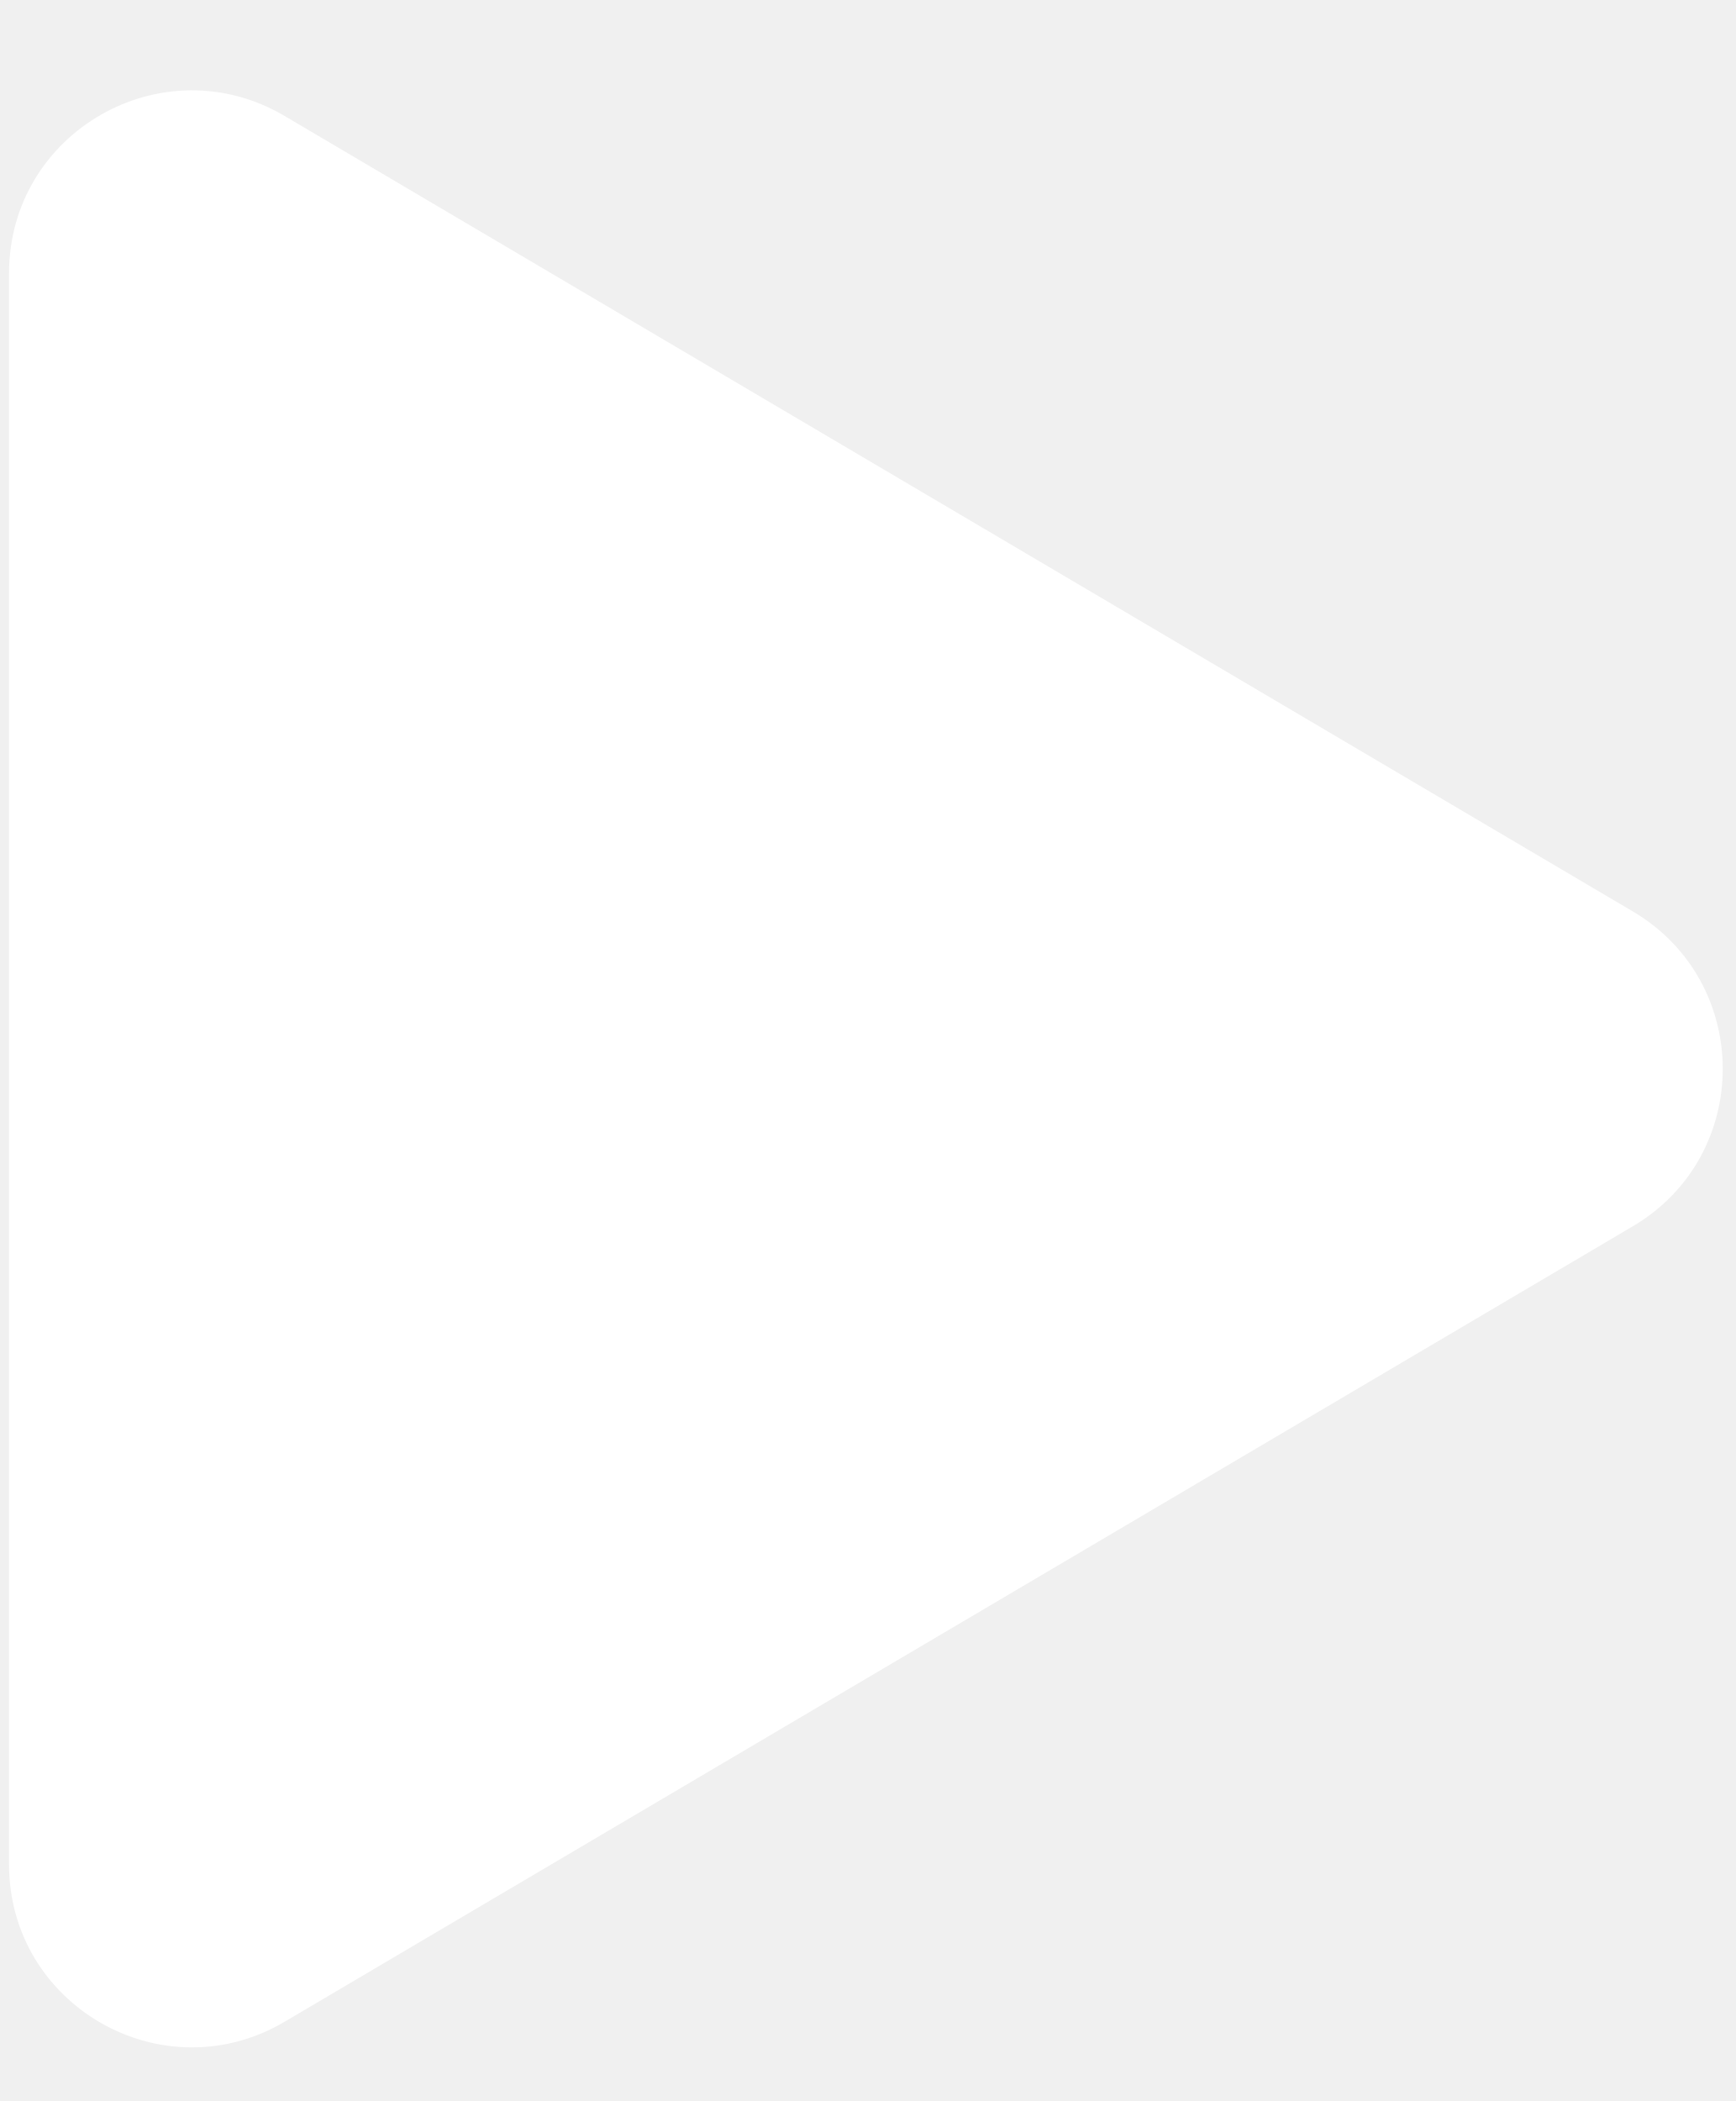
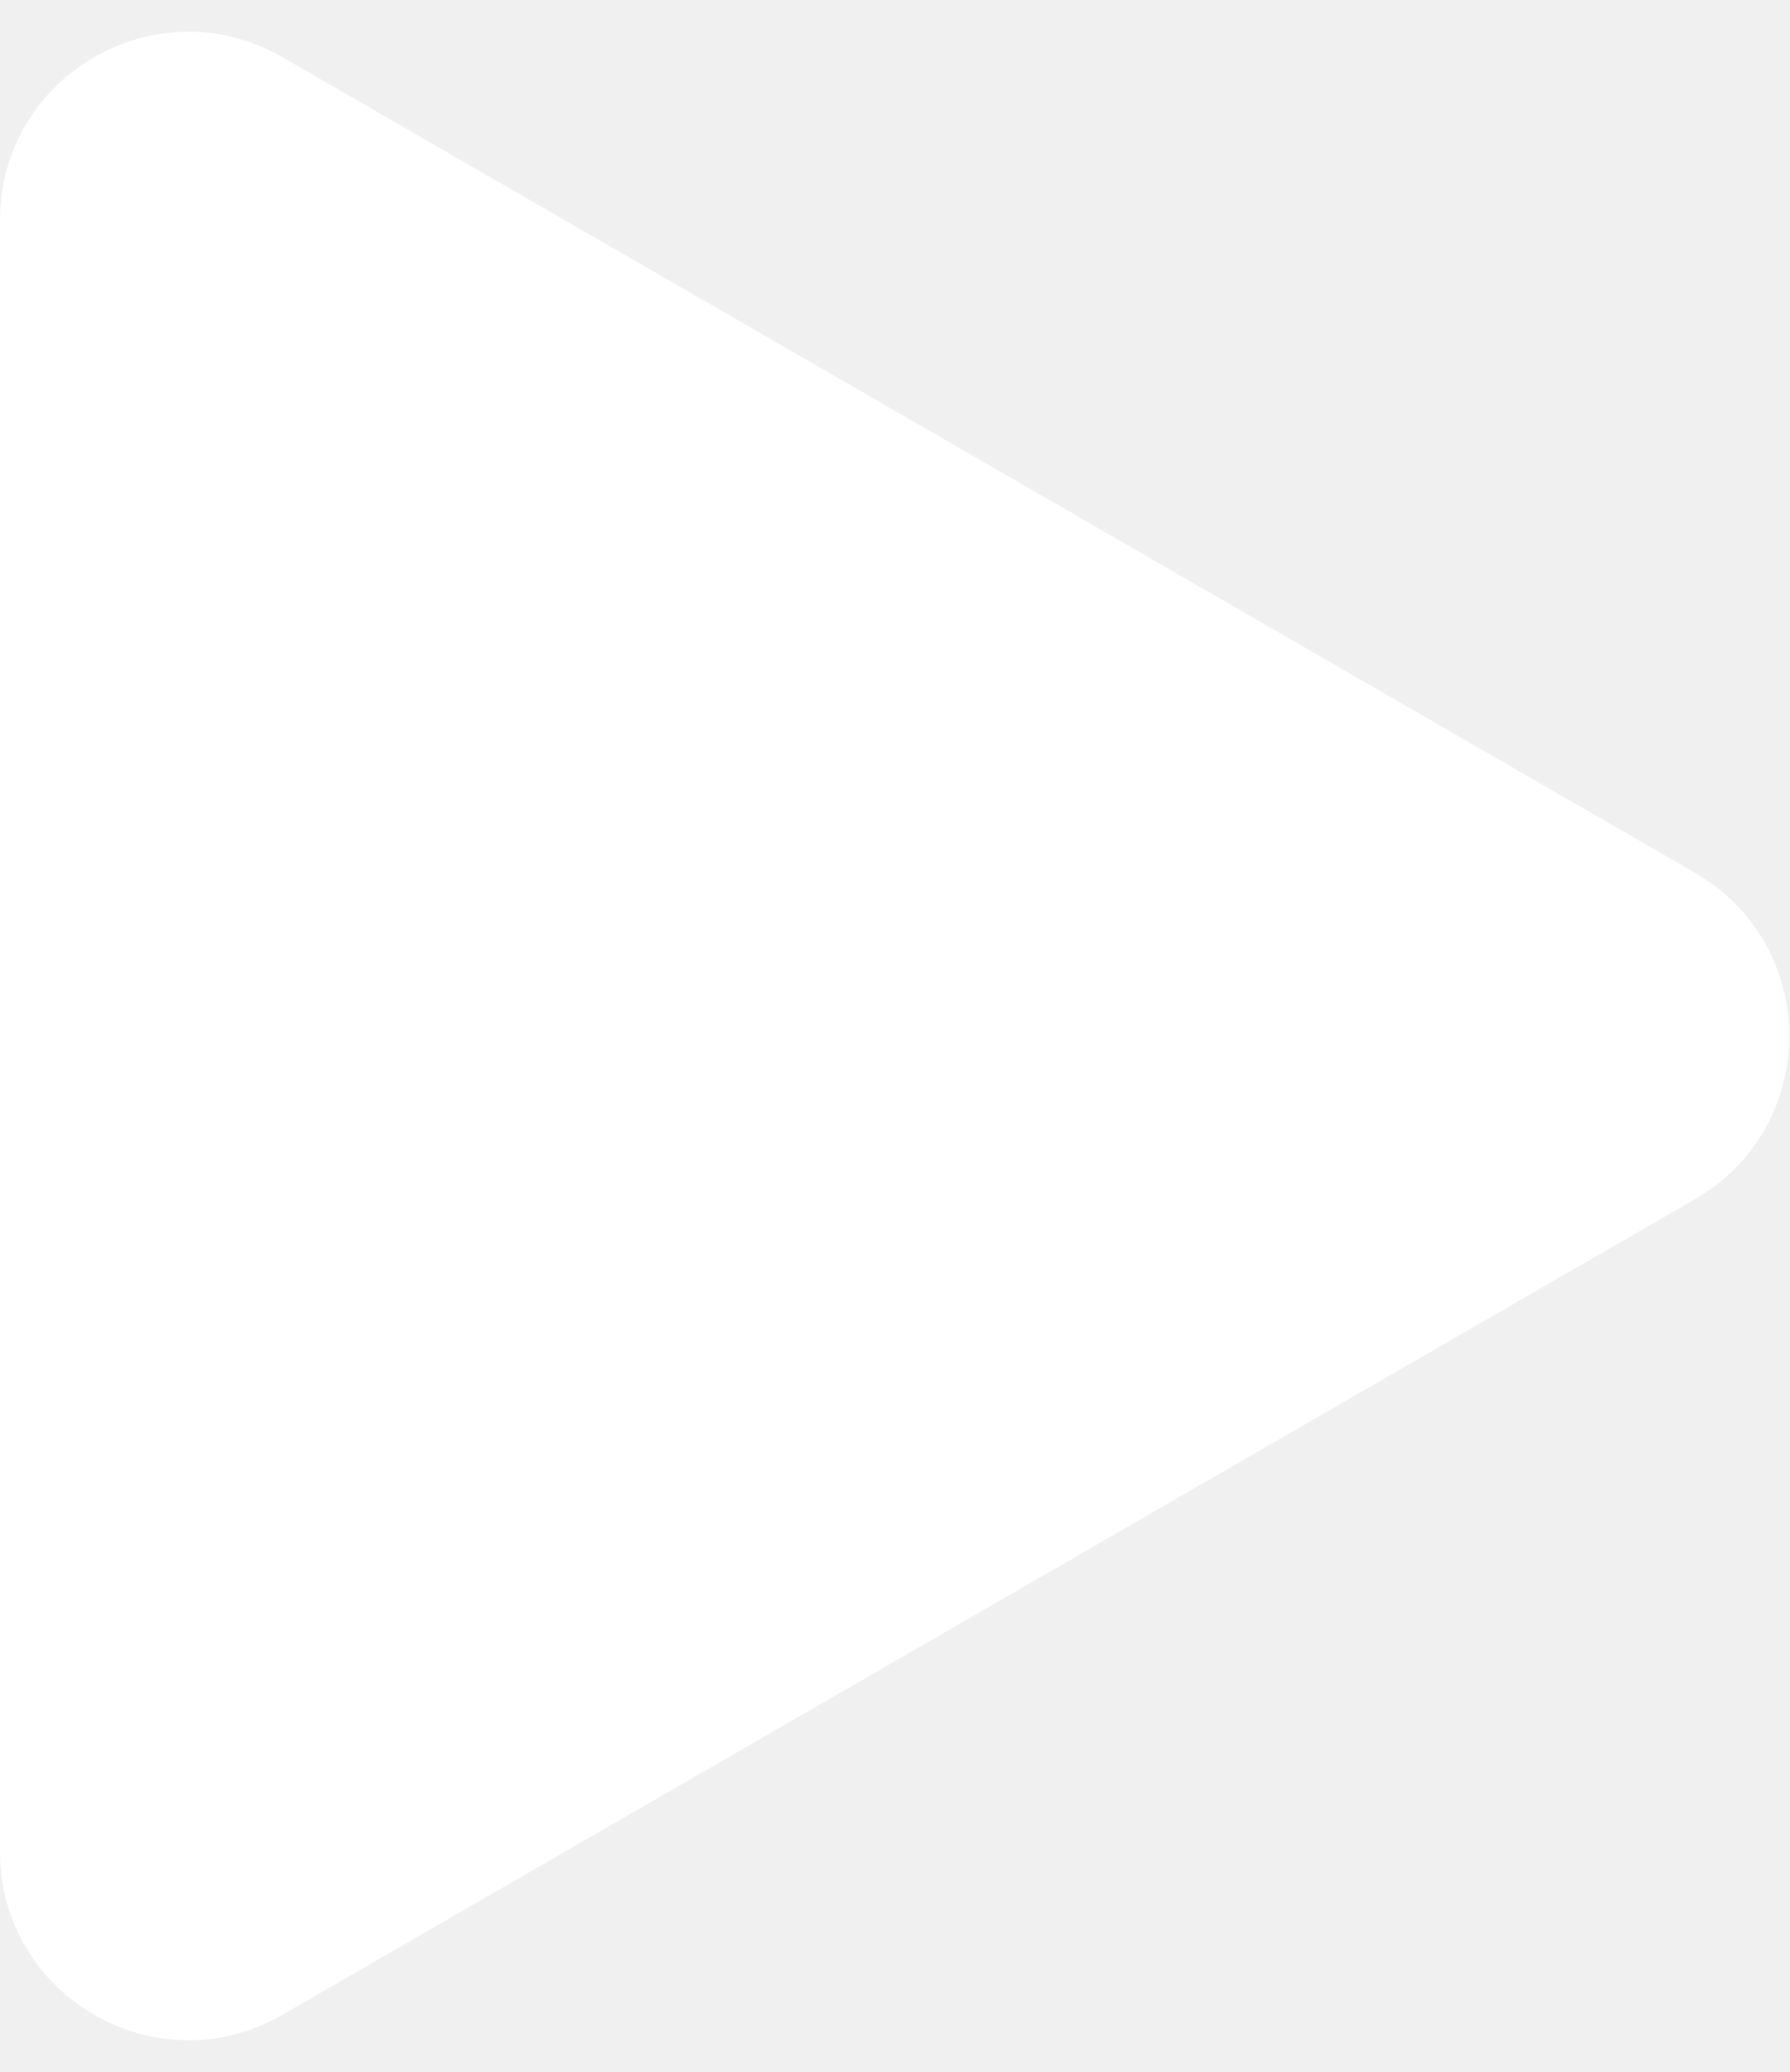
- <svg xmlns="http://www.w3.org/2000/svg" width="19" height="23" viewBox="0 0 19 23" fill="none">
-   <path d="M17.878 9.978C19.19 10.752 19.19 12.65 17.878 13.424L3.115 22.133C1.782 22.919 0.099 21.958 0.099 20.41L0.099 2.992C0.099 1.444 1.782 0.483 3.115 1.269L17.878 9.978Z" fill="white" />
+ <svg xmlns="http://www.w3.org/2000/svg" width="19" height="22" viewBox="0 0 19 22" fill="none">
+   <path d="M18 9.268C19.333 10.038 19.333 11.962 18 12.732L3 21.392C1.667 22.162 8.49539e-07 21.2 9.16837e-07 19.66L1.67394e-06 2.34C1.74124e-06 0.8 1.667 -0.162 3 0.608L18 9.268Z" fill="white" />
</svg>
